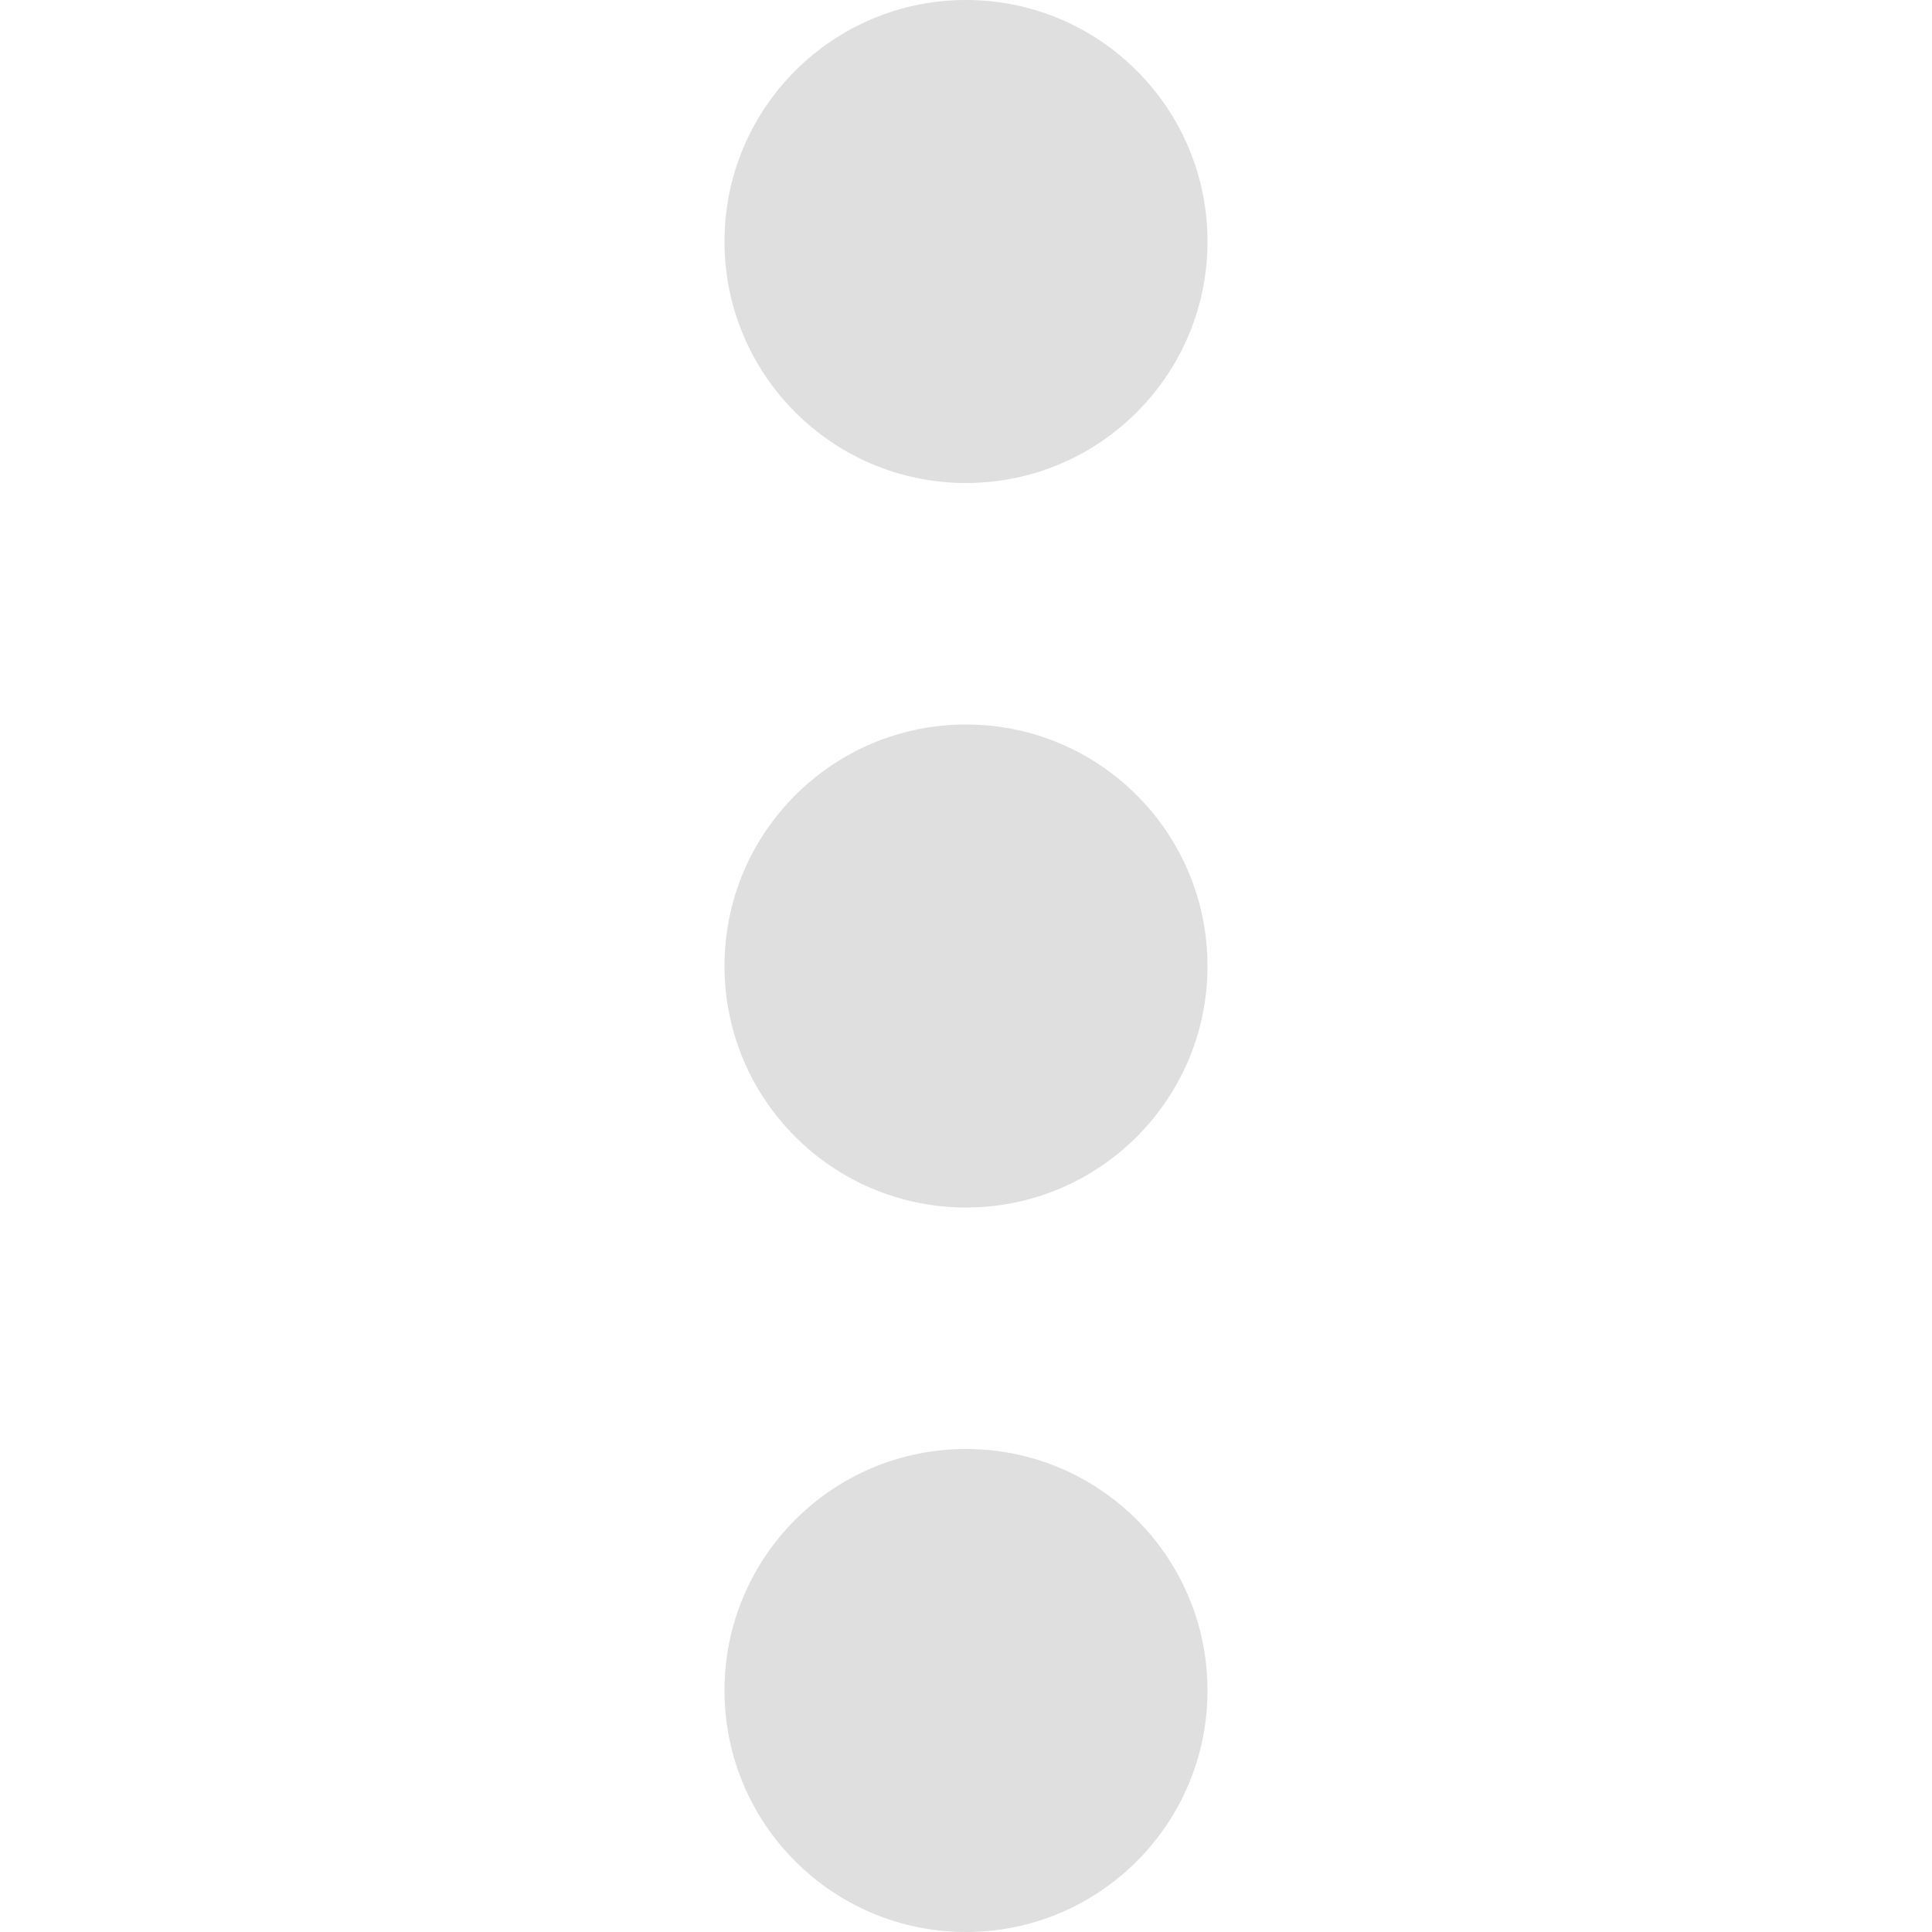
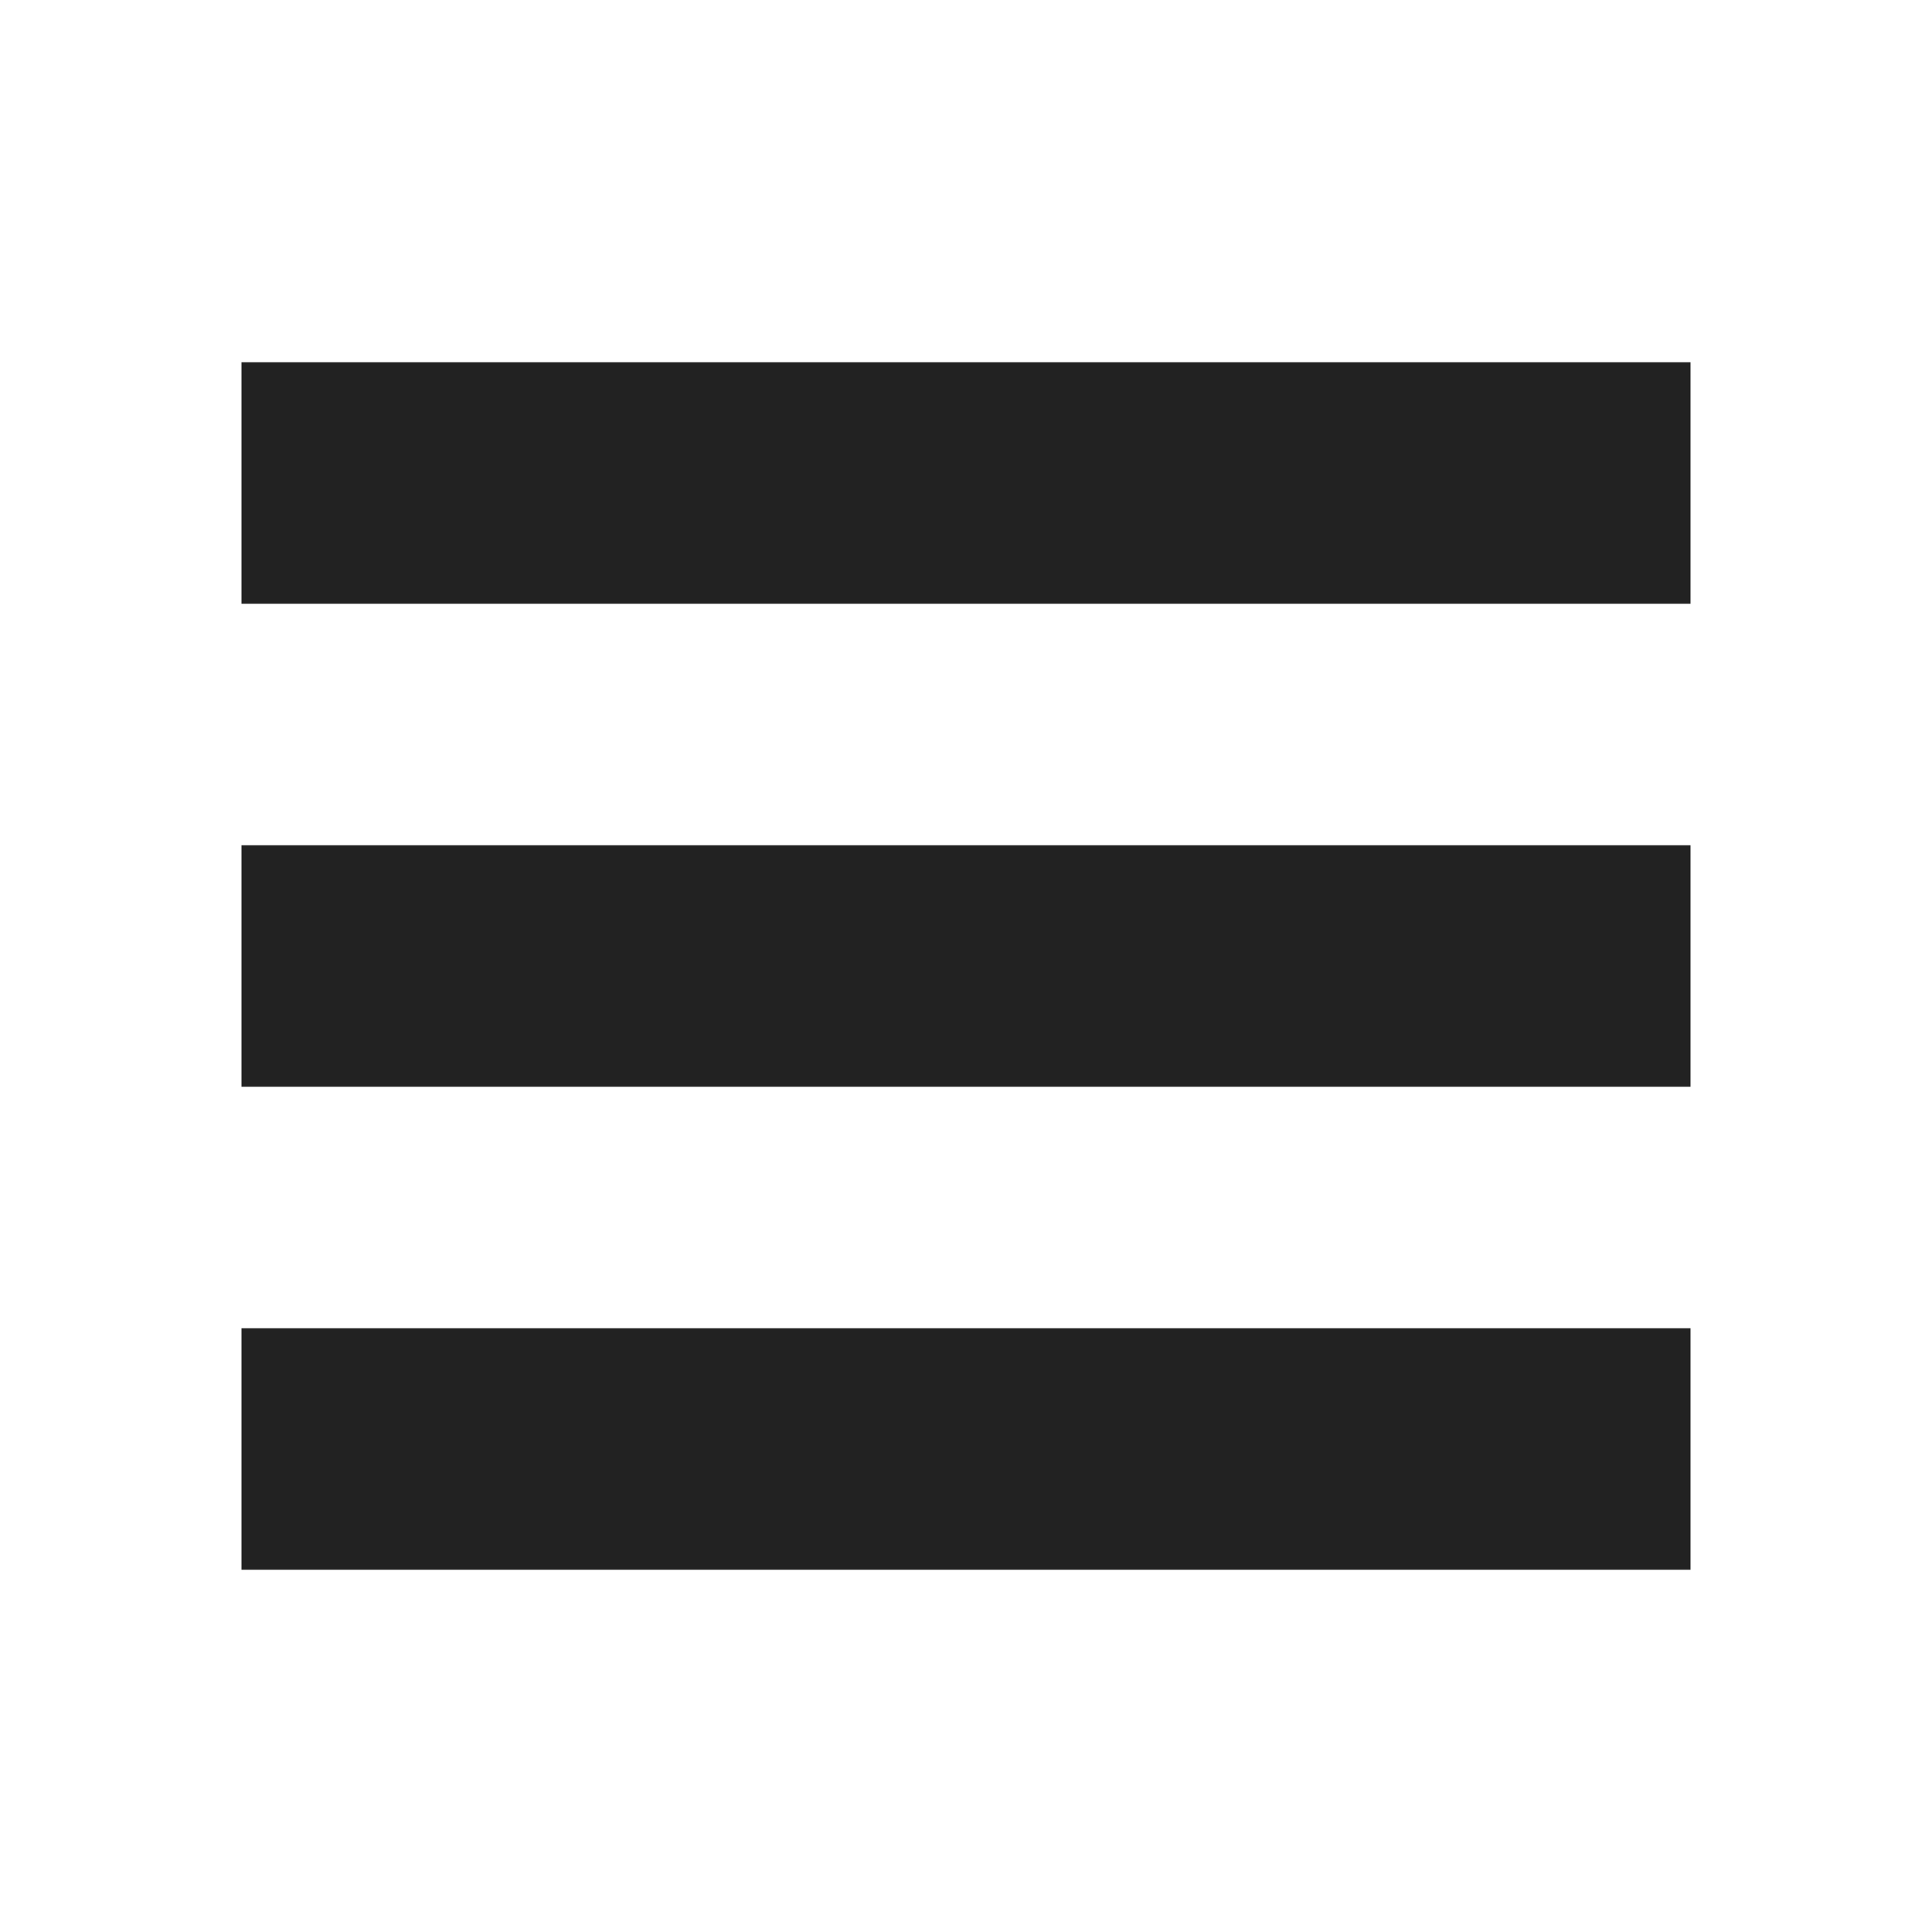
- <svg xmlns="http://www.w3.org/2000/svg" width="16" height="16" version="1.1">
-   <path style="fill:#dfdfdf" d="M 10,2 A 2,2 0 0 0 8,0 2,2 0 0 0 6,2 2,2 0 0 0 8,4 2,2 0 0 0 10,2 Z M 10,8 A 2,2 0 0 0 8,6 2,2 0 0 0 6,8 2,2 0 0 0 8,10 2,2 0 0 0 10,8 Z M 10,14 A 2,2 0 0 0 8,12 2,2 0 0 0 6,14 2,2 0 0 0 8,16 2,2 0 0 0 10,14 Z" />
+ <svg xmlns="http://www.w3.org/2000/svg" height="16px" viewBox="0 0 16 16" width="16px">
+   <g fill="#222222">
+     <path d="m 2 3 h 12 v 2 h -12 z m 0 0" />
+     <path d="m 2 7 h 12 v 2 h -12 z m 0 0" />
+     <path d="m 2 11 h 12 v 2 h -12 z m 0 0" />
+   </g>
</svg>
